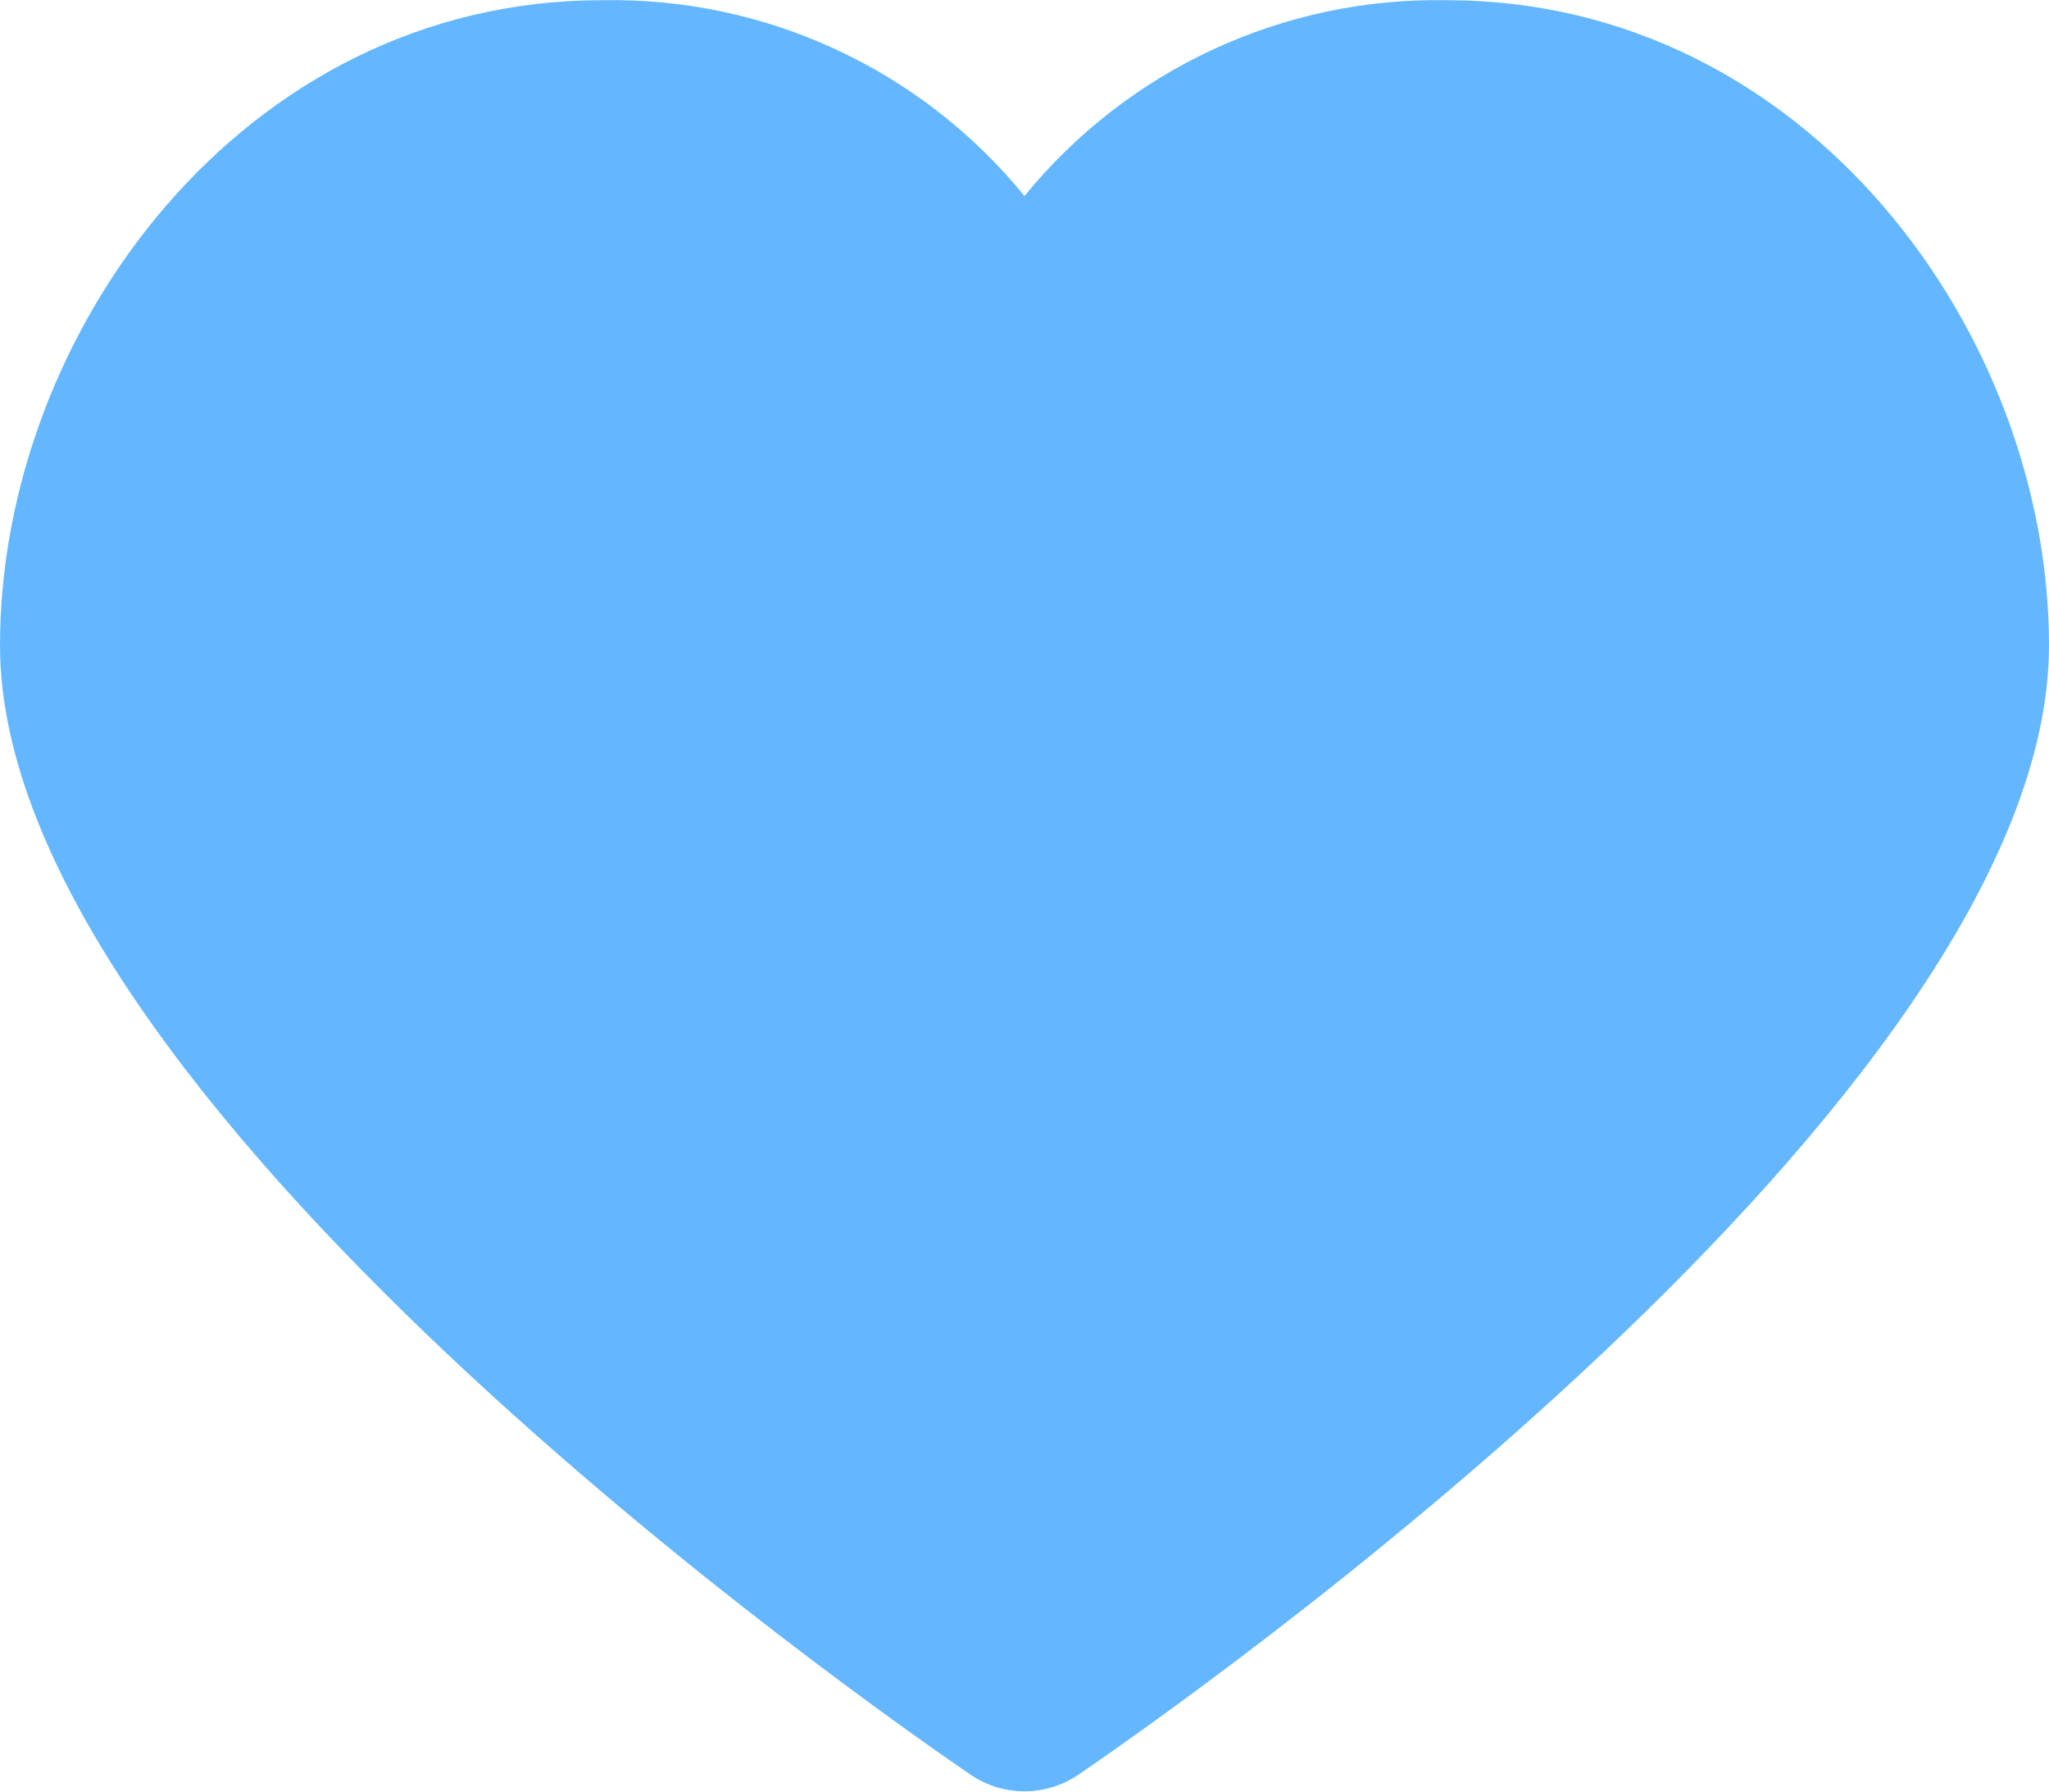
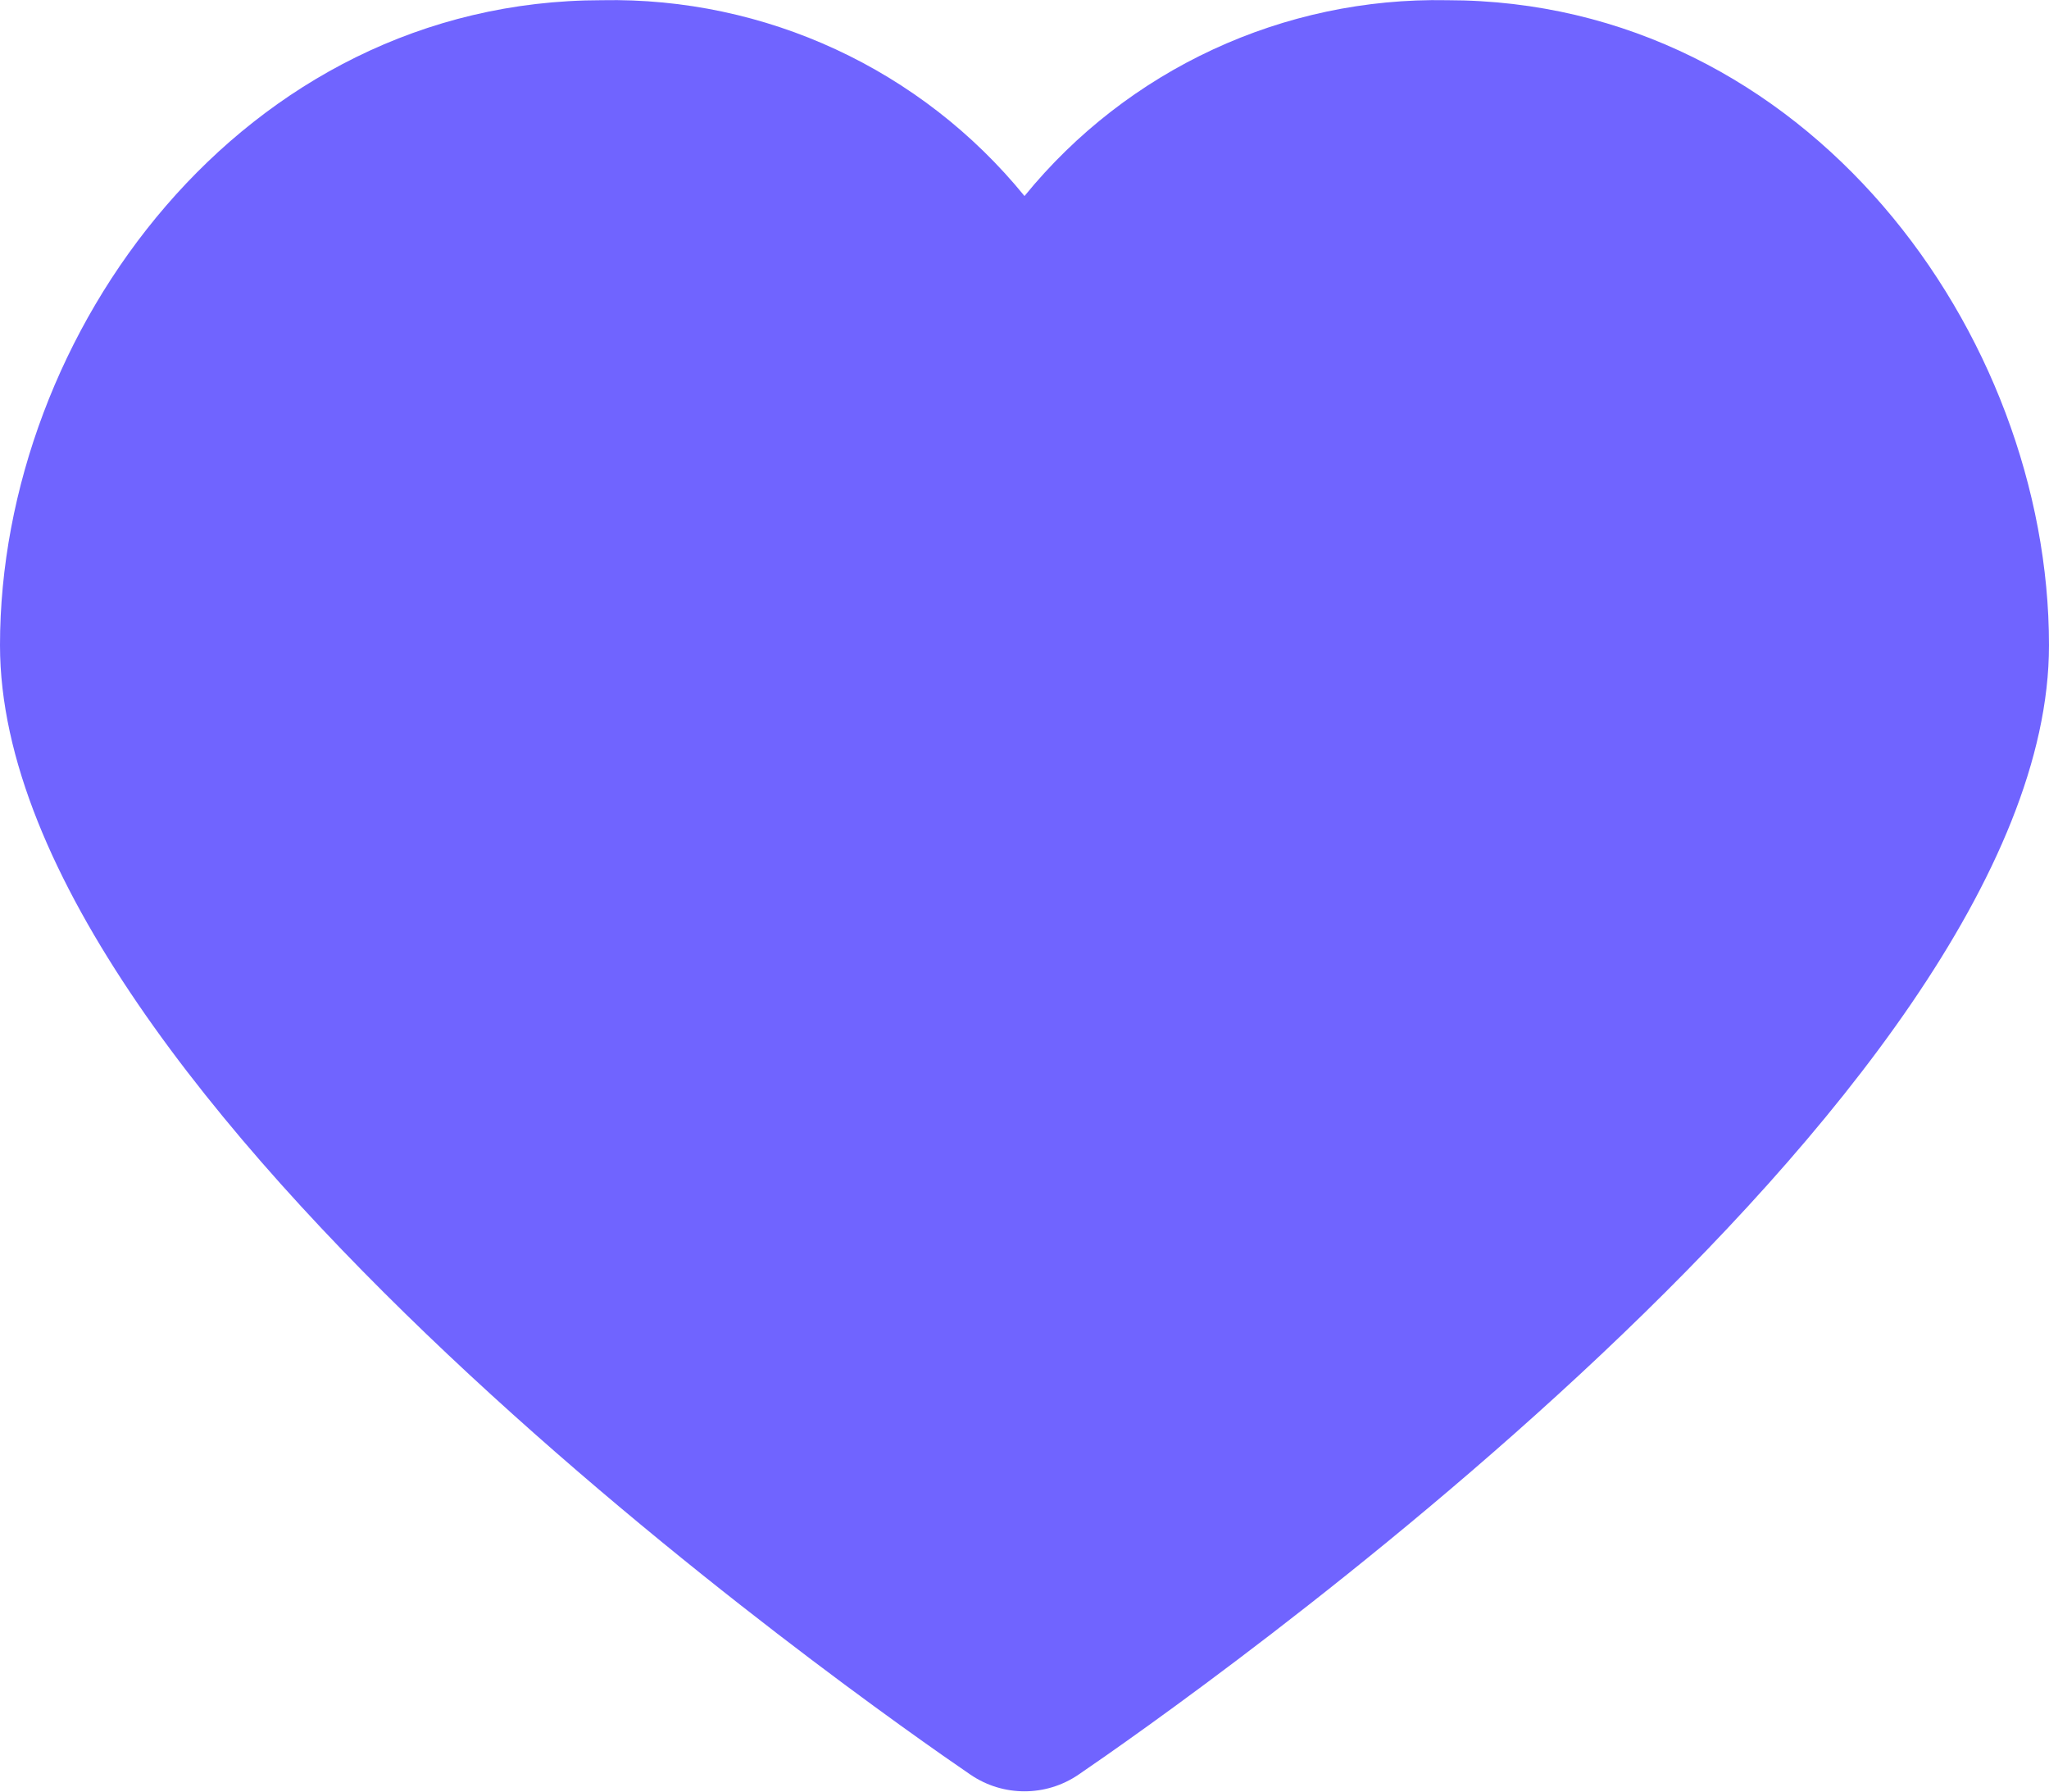
<svg xmlns="http://www.w3.org/2000/svg" width="40" height="34.963" viewBox="0 0 40 34.963">
  <g id="noun_Heart_17453" transform="translate(0 -6.296)">
    <g id="Group_1" data-name="Group 1" transform="translate(0 6.296)">
-       <path id="Path_1" data-name="Path 1" d="M28.247,6.3A10.378,10.378,0,0,0,20,10.122,10.378,10.378,0,0,0,11.752,6.3C4.722,6.3,0,12.808,0,18.89c0,8.854,17.007,20.72,18.946,22.044a1.871,1.871,0,0,0,2.107,0C22.993,39.611,40,27.744,40,18.89,40,12.808,35.277,6.3,28.247,6.3Z" transform="translate(0 -6.296)" fill="#64b7ff" />
+       <path id="Path_1" data-name="Path 1" d="M28.247,6.3A10.378,10.378,0,0,0,20,10.122,10.378,10.378,0,0,0,11.752,6.3C4.722,6.3,0,12.808,0,18.89c0,8.854,17.007,20.72,18.946,22.044a1.871,1.871,0,0,0,2.107,0C22.993,39.611,40,27.744,40,18.89,40,12.808,35.277,6.3,28.247,6.3Z" transform="translate(0 -6.296)" fill="#7064ff" />
    </g>
  </g>
</svg>
